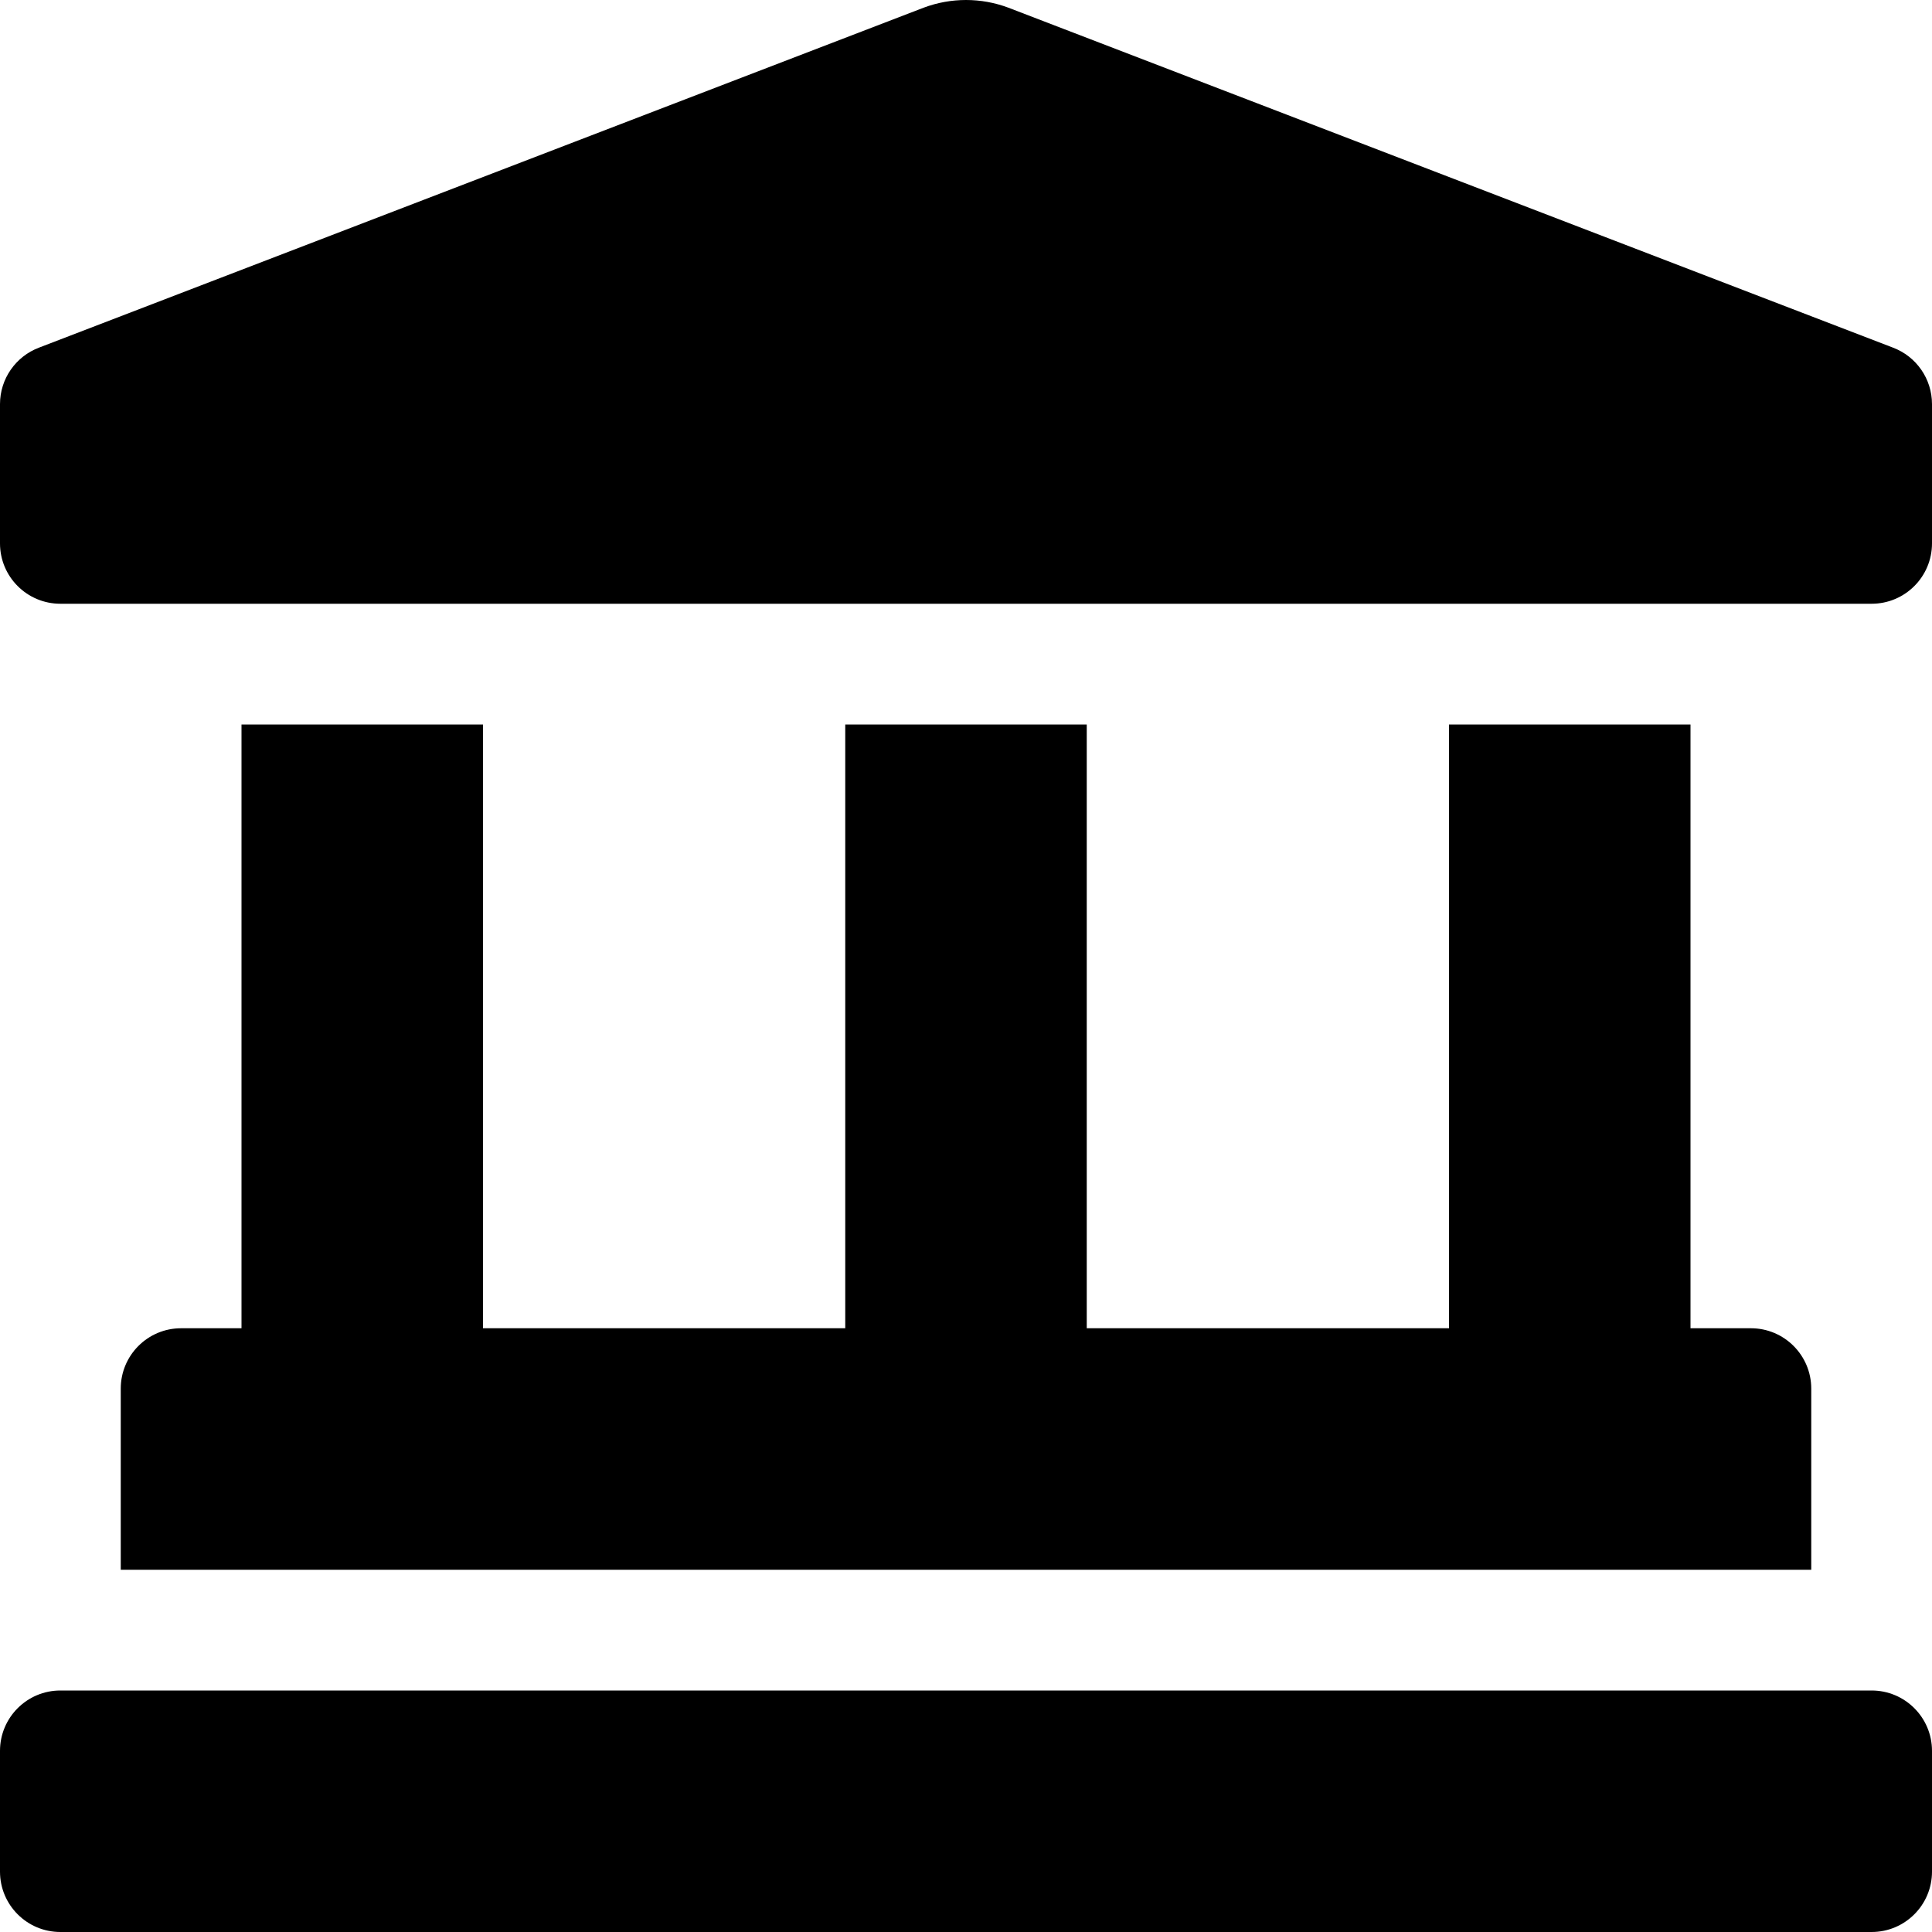
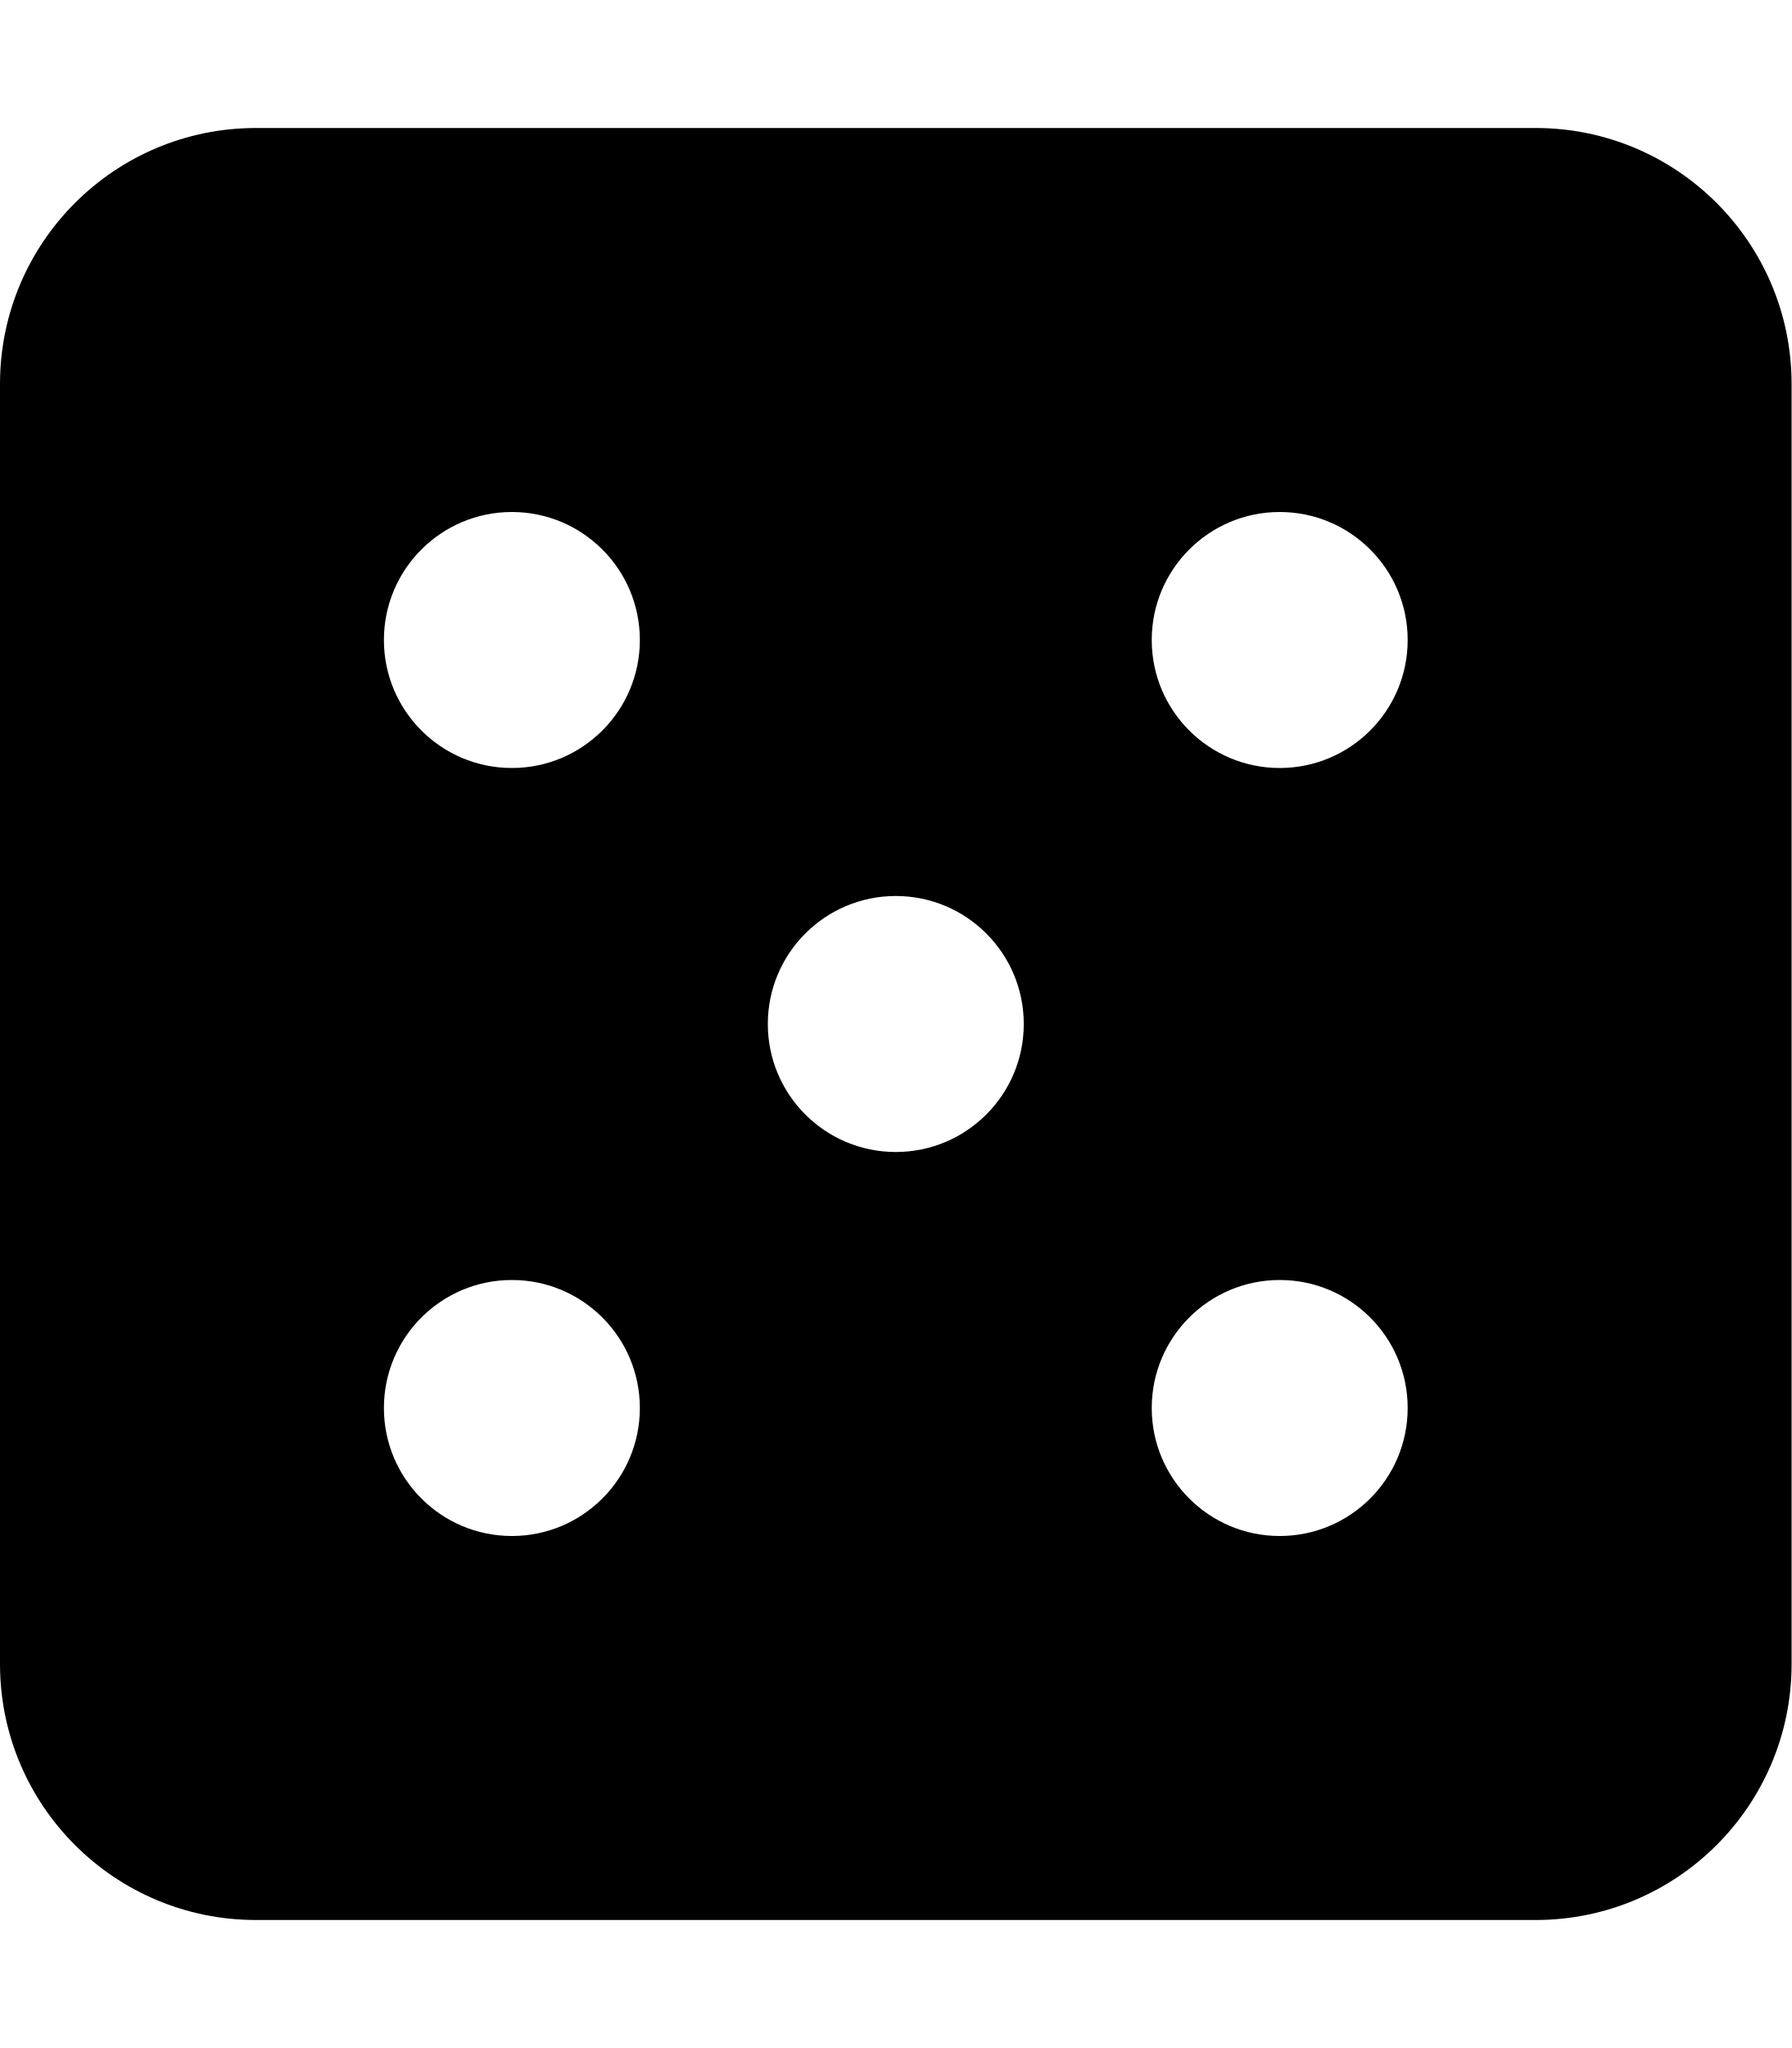
- <svg xmlns="http://www.w3.org/2000/svg" aria-hidden="true" focusable="false" data-prefix="fas" data-icon="landmark" class="svg-inline--fa fa-landmark fa-w-16" role="img" viewBox="0 0 512 512">
-   <path fill="currentColor" d="M501.62 92.11L267.24 2.04a31.958 31.958 0 0 0-22.47 0L10.38 92.11A16.001 16.001 0 0 0 0 107.09V144c0 8.84 7.16 16 16 16h480c8.84 0 16-7.16 16-16v-36.91c0-6.67-4.14-12.64-10.38-14.98zM64 192v160H48c-8.84 0-16 7.16-16 16v48h448v-48c0-8.84-7.16-16-16-16h-16V192h-64v160h-96V192h-64v160h-96V192H64zm432 256H16c-8.84 0-16 7.16-16 16v32c0 8.84 7.16 16 16 16h480c8.84 0 16-7.16 16-16v-32c0-8.84-7.16-16-16-16z" />
+ <svg xmlns="http://www.w3.org/2000/svg" aria-hidden="true" focusable="false" data-prefix="fas" data-icon="dice-five" class="svg-inline--fa fa-dice-five fa-w-14" role="img" viewBox="0 0 448 512">
+   <path fill="currentColor" d="M384 32H64C28.65 32 0 60.65 0 96v320c0 35.35 28.65 64 64 64h320c35.35 0 64-28.65 64-64V96c0-35.35-28.65-64-64-64zM128 384c-17.67 0-32-14.33-32-32s14.33-32 32-32 32 14.33 32 32-14.33 32-32 32zm0-192c-17.67 0-32-14.33-32-32s14.33-32 32-32 32 14.33 32 32-14.33 32-32 32zm96 96c-17.67 0-32-14.33-32-32s14.33-32 32-32 32 14.33 32 32-14.33 32-32 32zm96 96c-17.67 0-32-14.33-32-32s14.33-32 32-32 32 14.33 32 32-14.33 32-32 32zm0-192c-17.67 0-32-14.33-32-32s14.33-32 32-32 32 14.33 32 32-14.33 32-32 32z" />
</svg>
